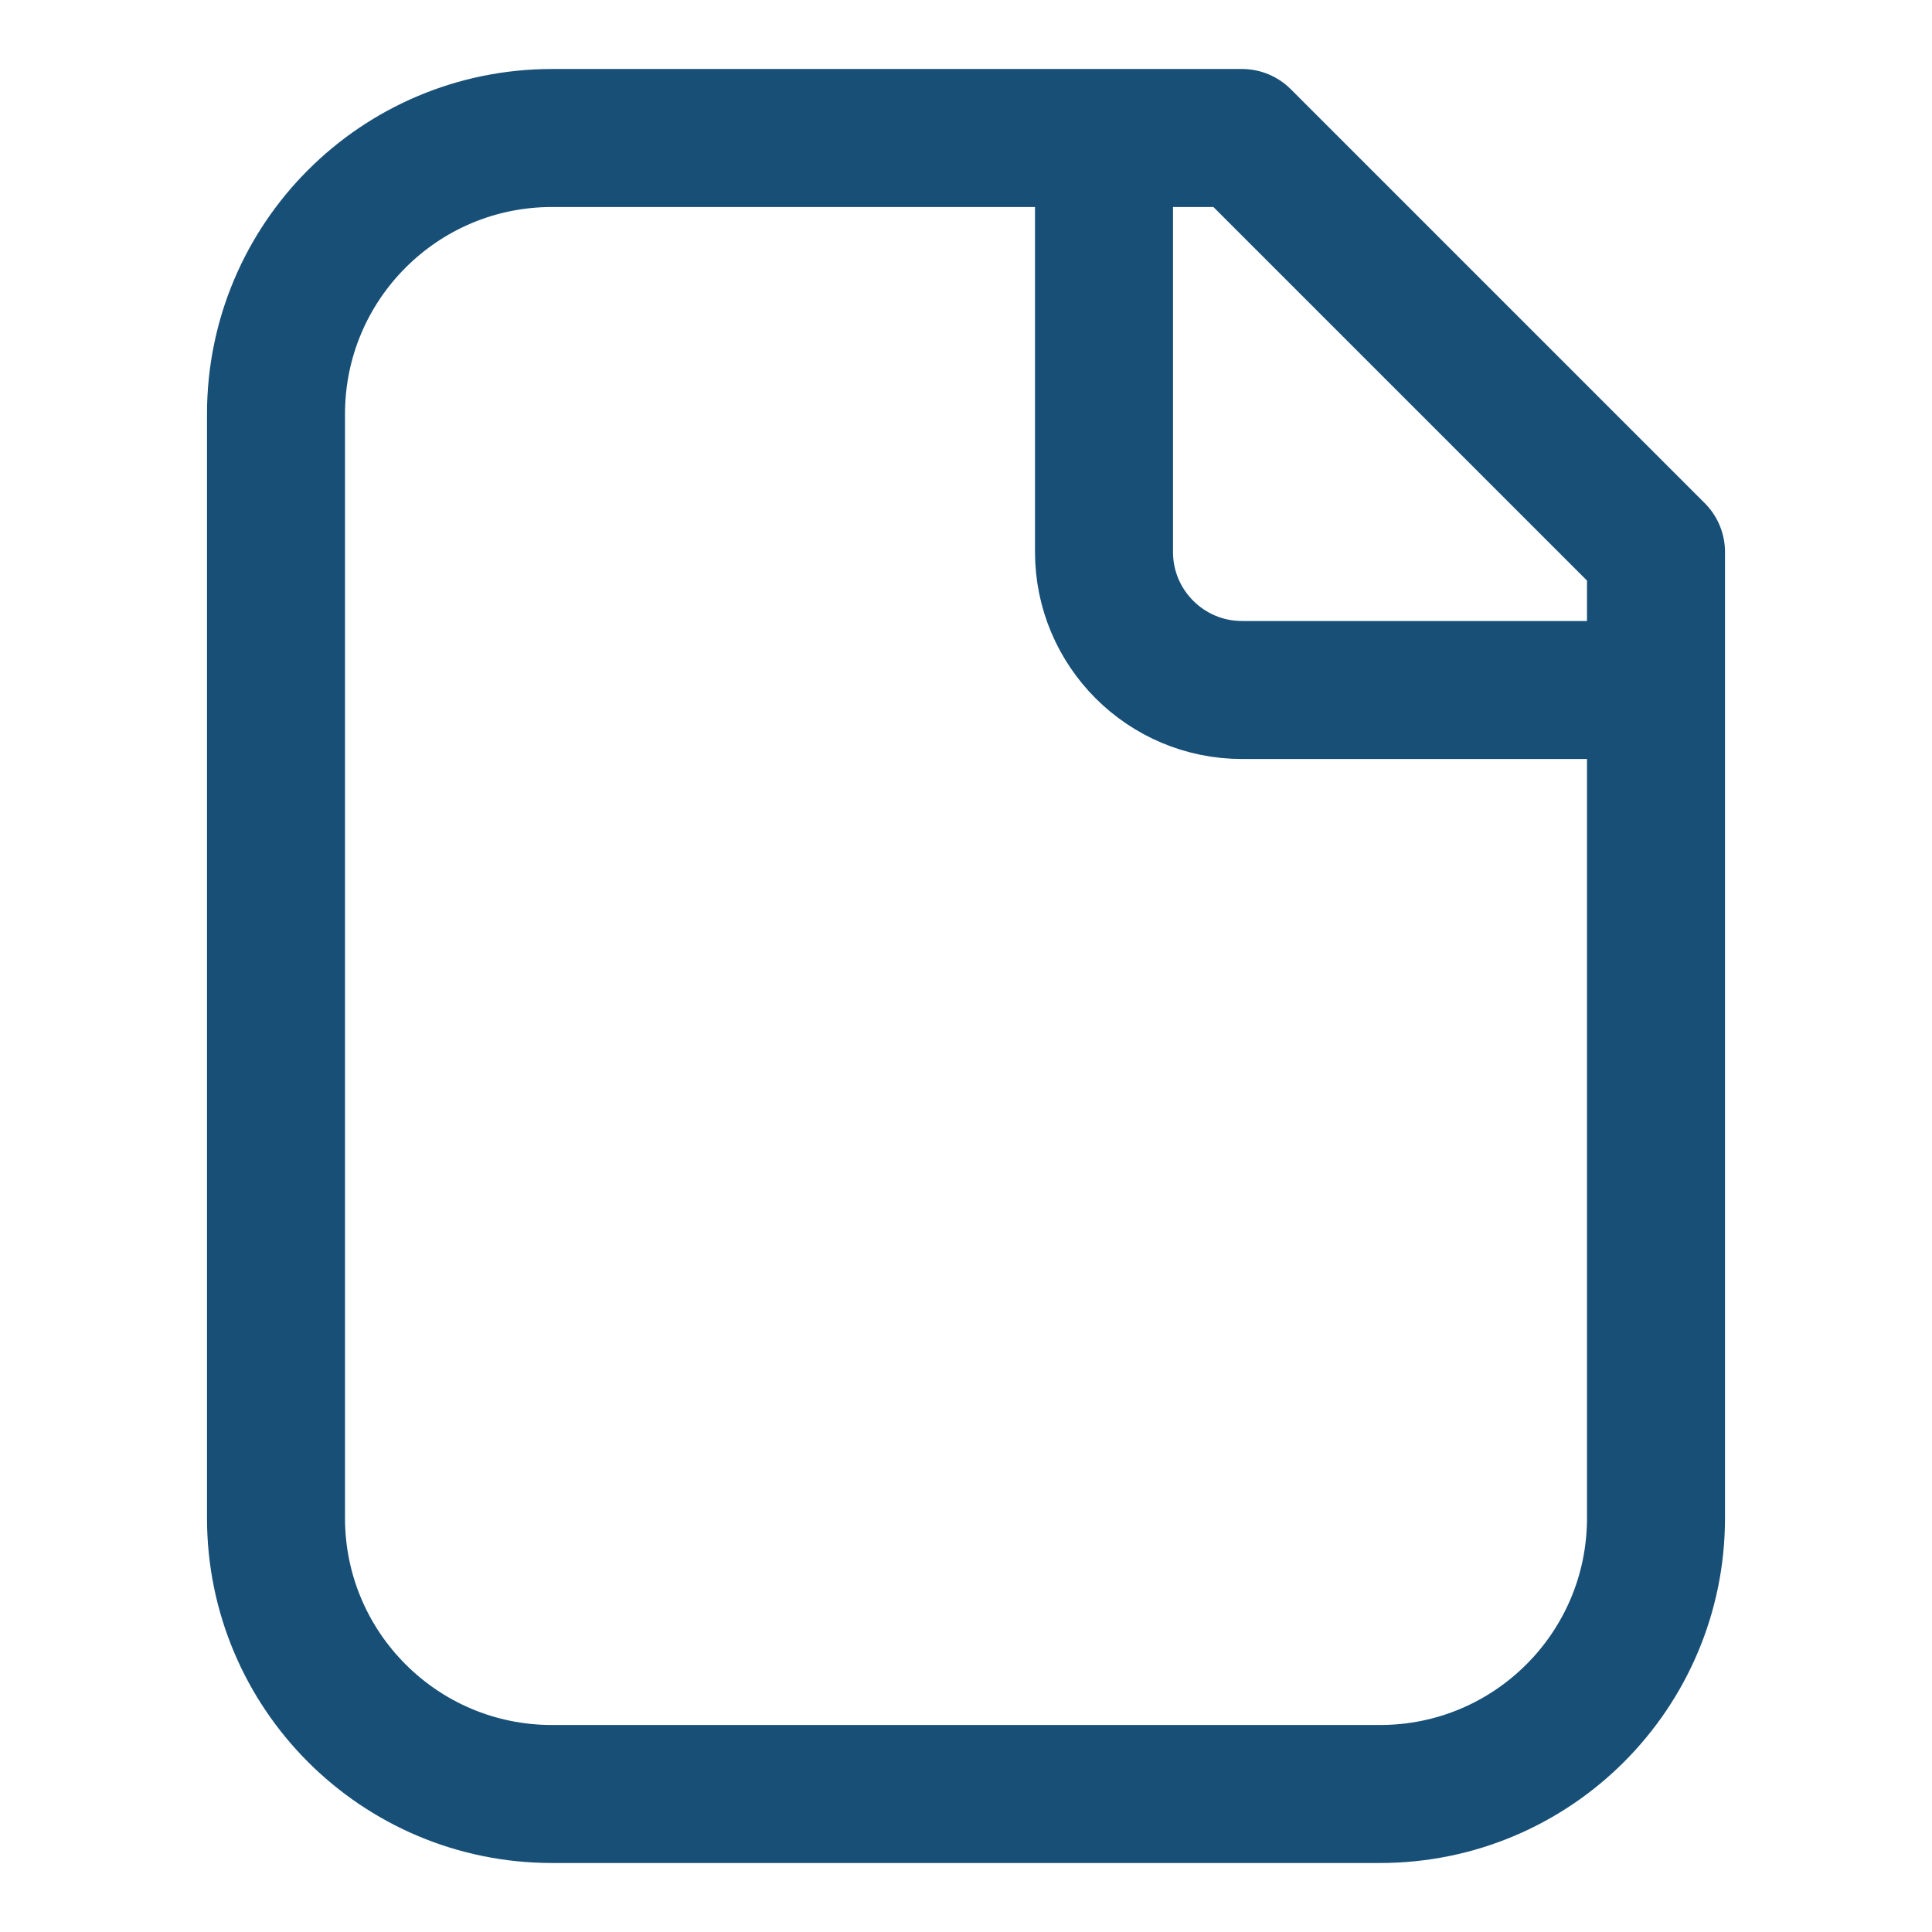
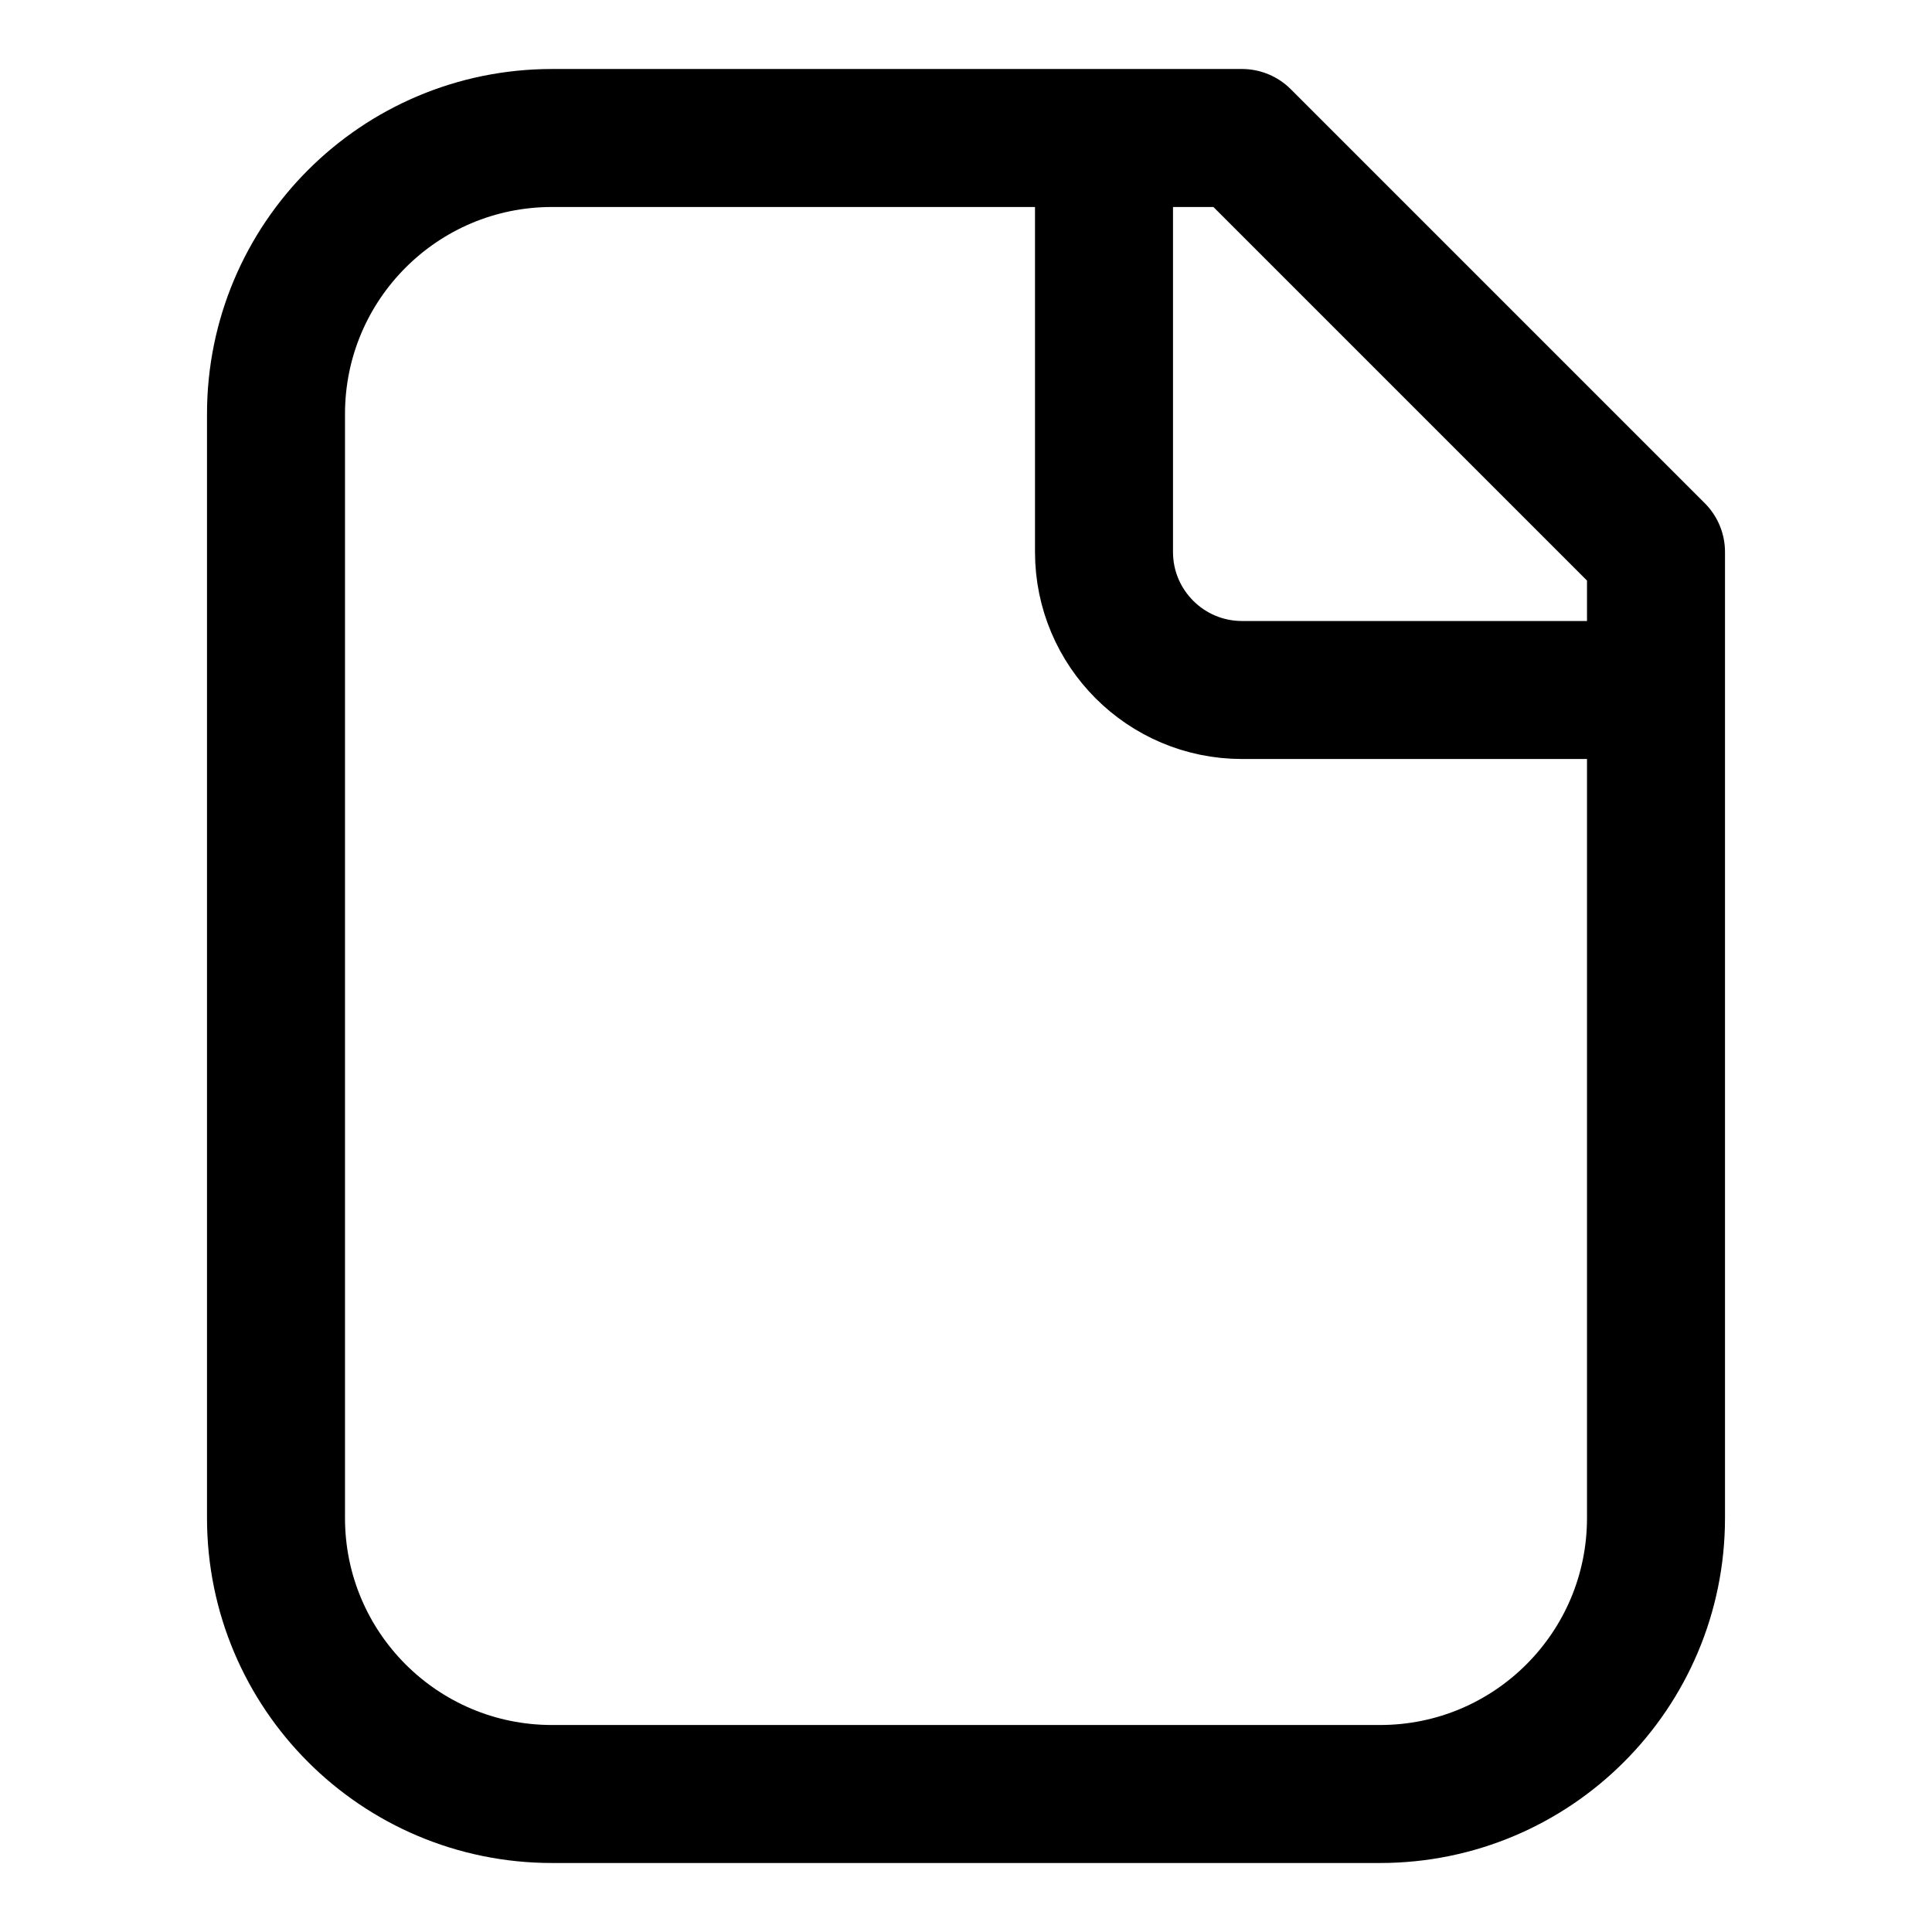
<svg xmlns="http://www.w3.org/2000/svg" width="14" height="14" viewBox="0 0 14 14" fill="none">
-   <path d="M8 1V4C8 4.552 8.448 5 9 5H12M10 13H4C2.895 13 2 12.105 2 11V3C2 1.895 2.895 1 4 1H9L12 4V11C12 12.105 11.105 13 10 13Z" stroke="#174F77" stroke-linecap="round" stroke-linejoin="round" />
+   <path d="M8 1V4C8 4.552 8.448 5 9 5H12M10 13H4C2.895 13 2 12.105 2 11V3C2 1.895 2.895 1 4 1H9L12 4V11C12 12.105 11.105 13 10 13Z" stroke="currentColor" stroke-linecap="round" stroke-linejoin="round" />
</svg>
